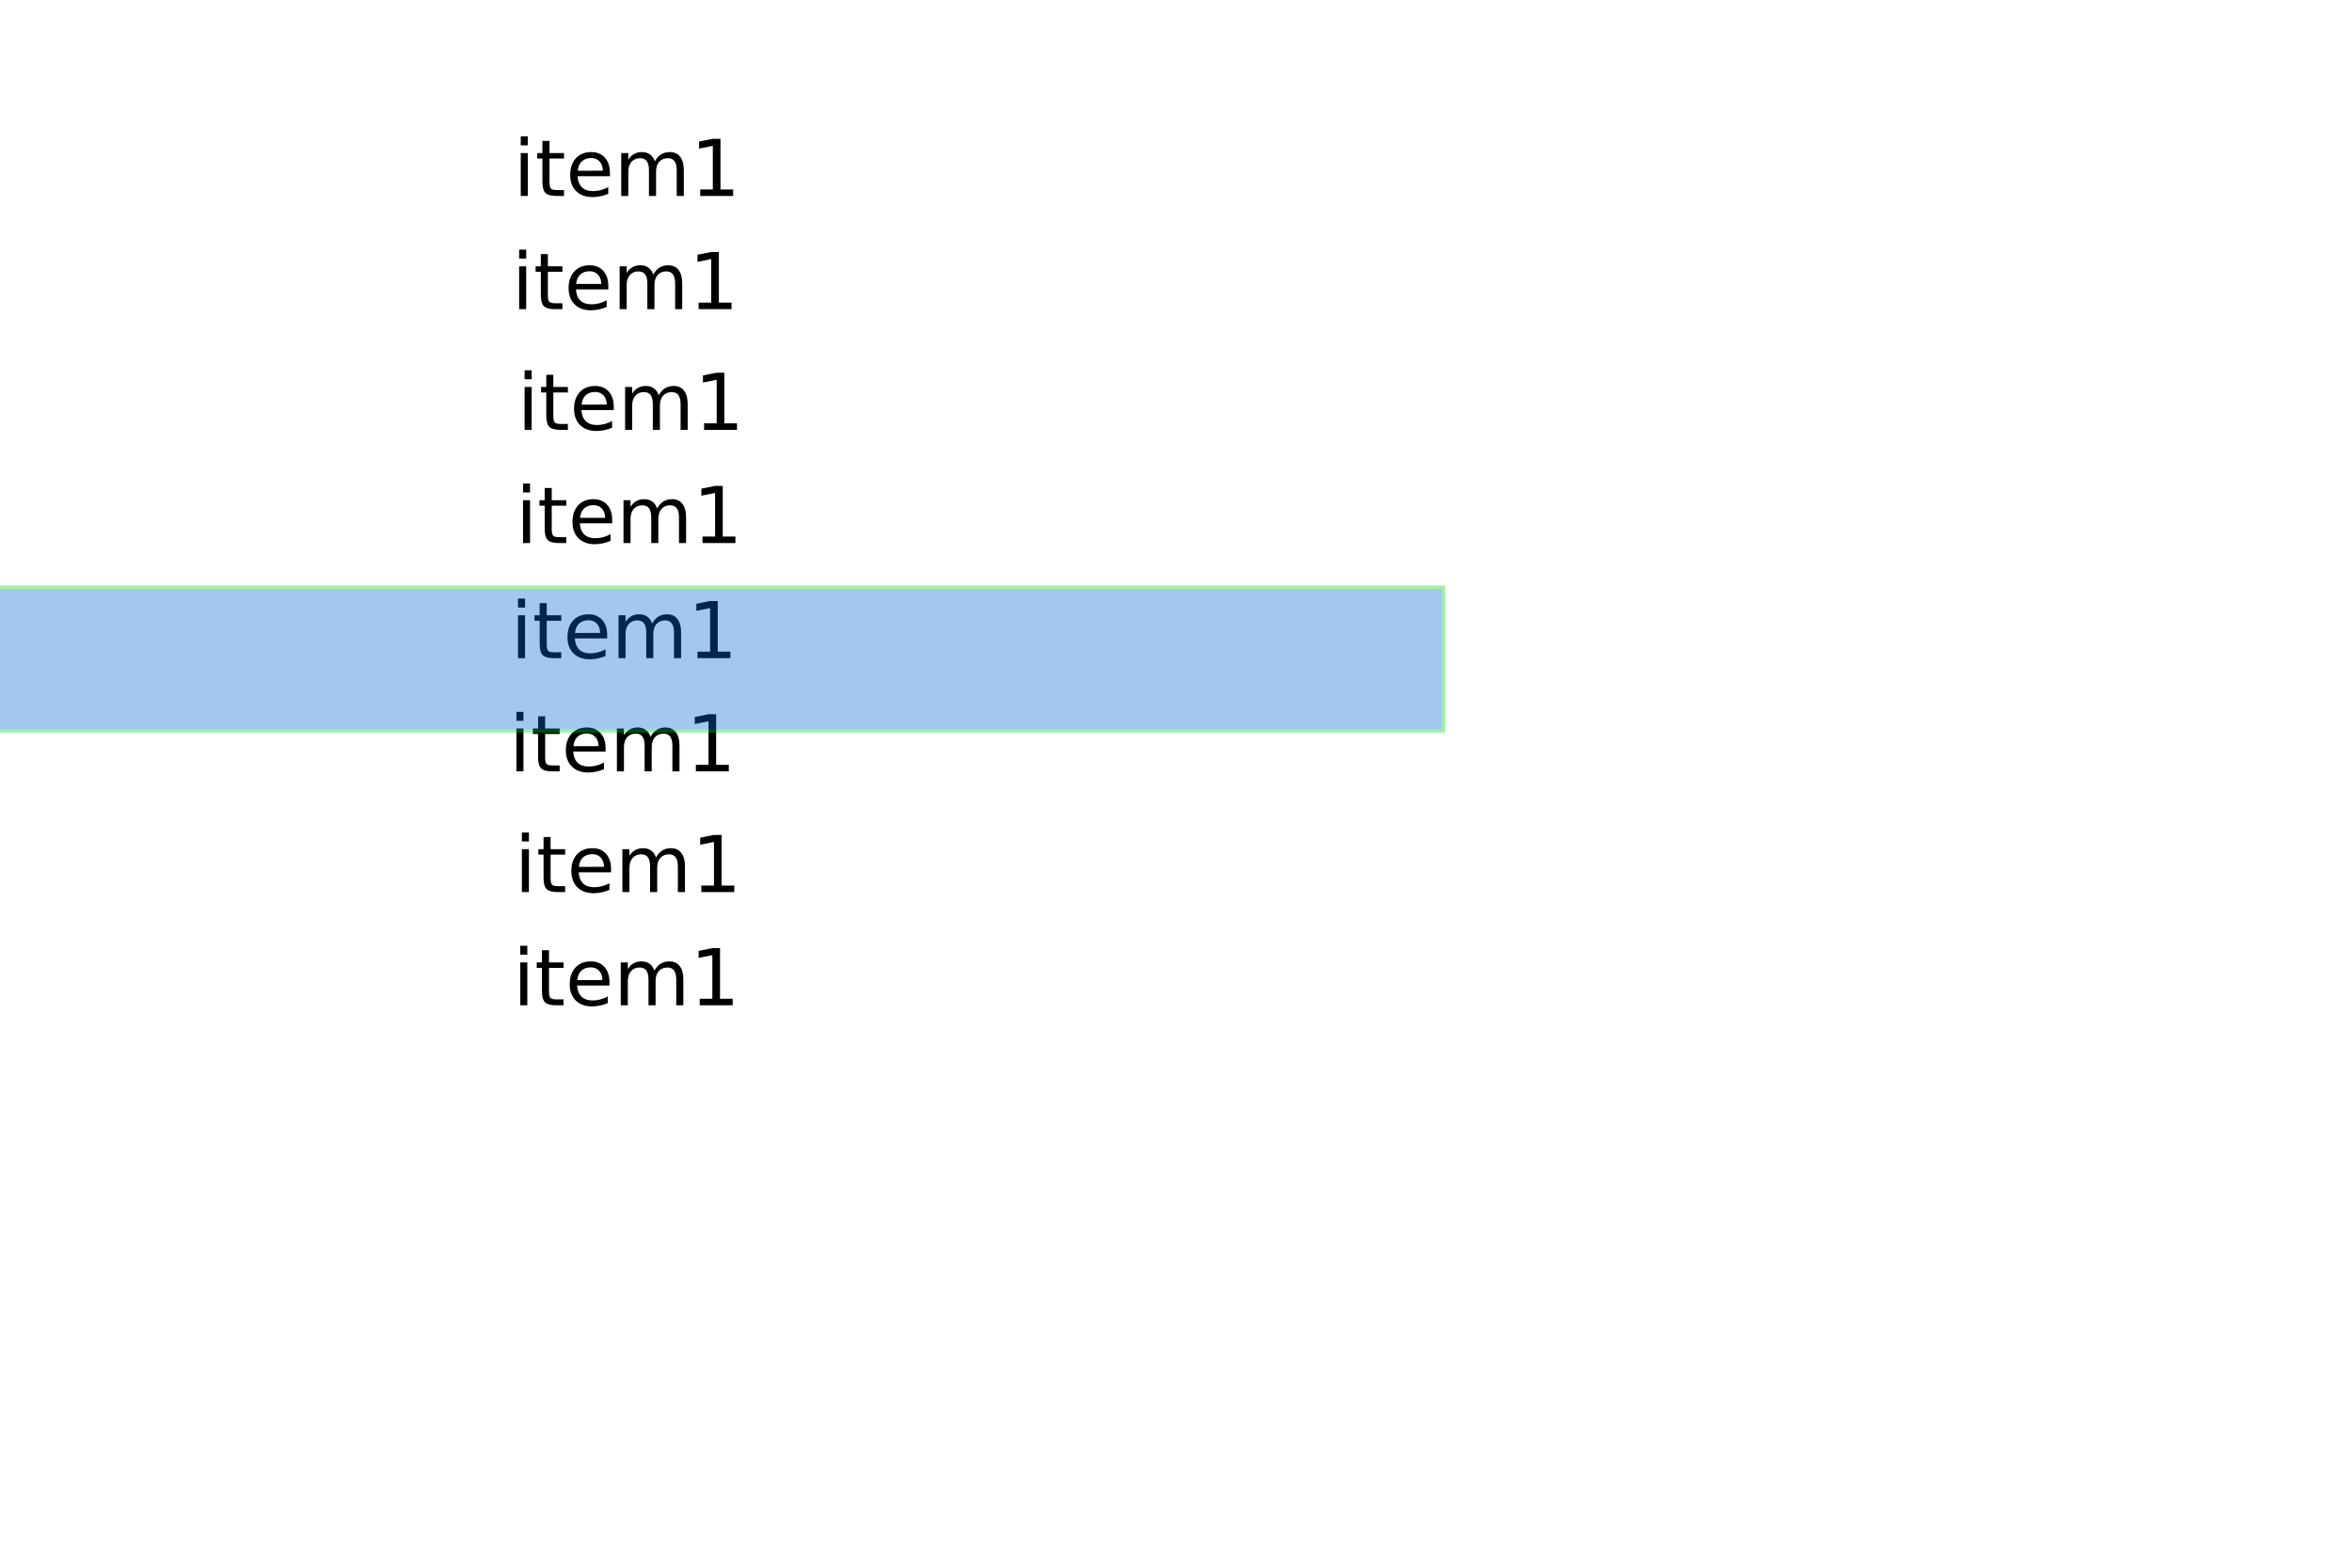
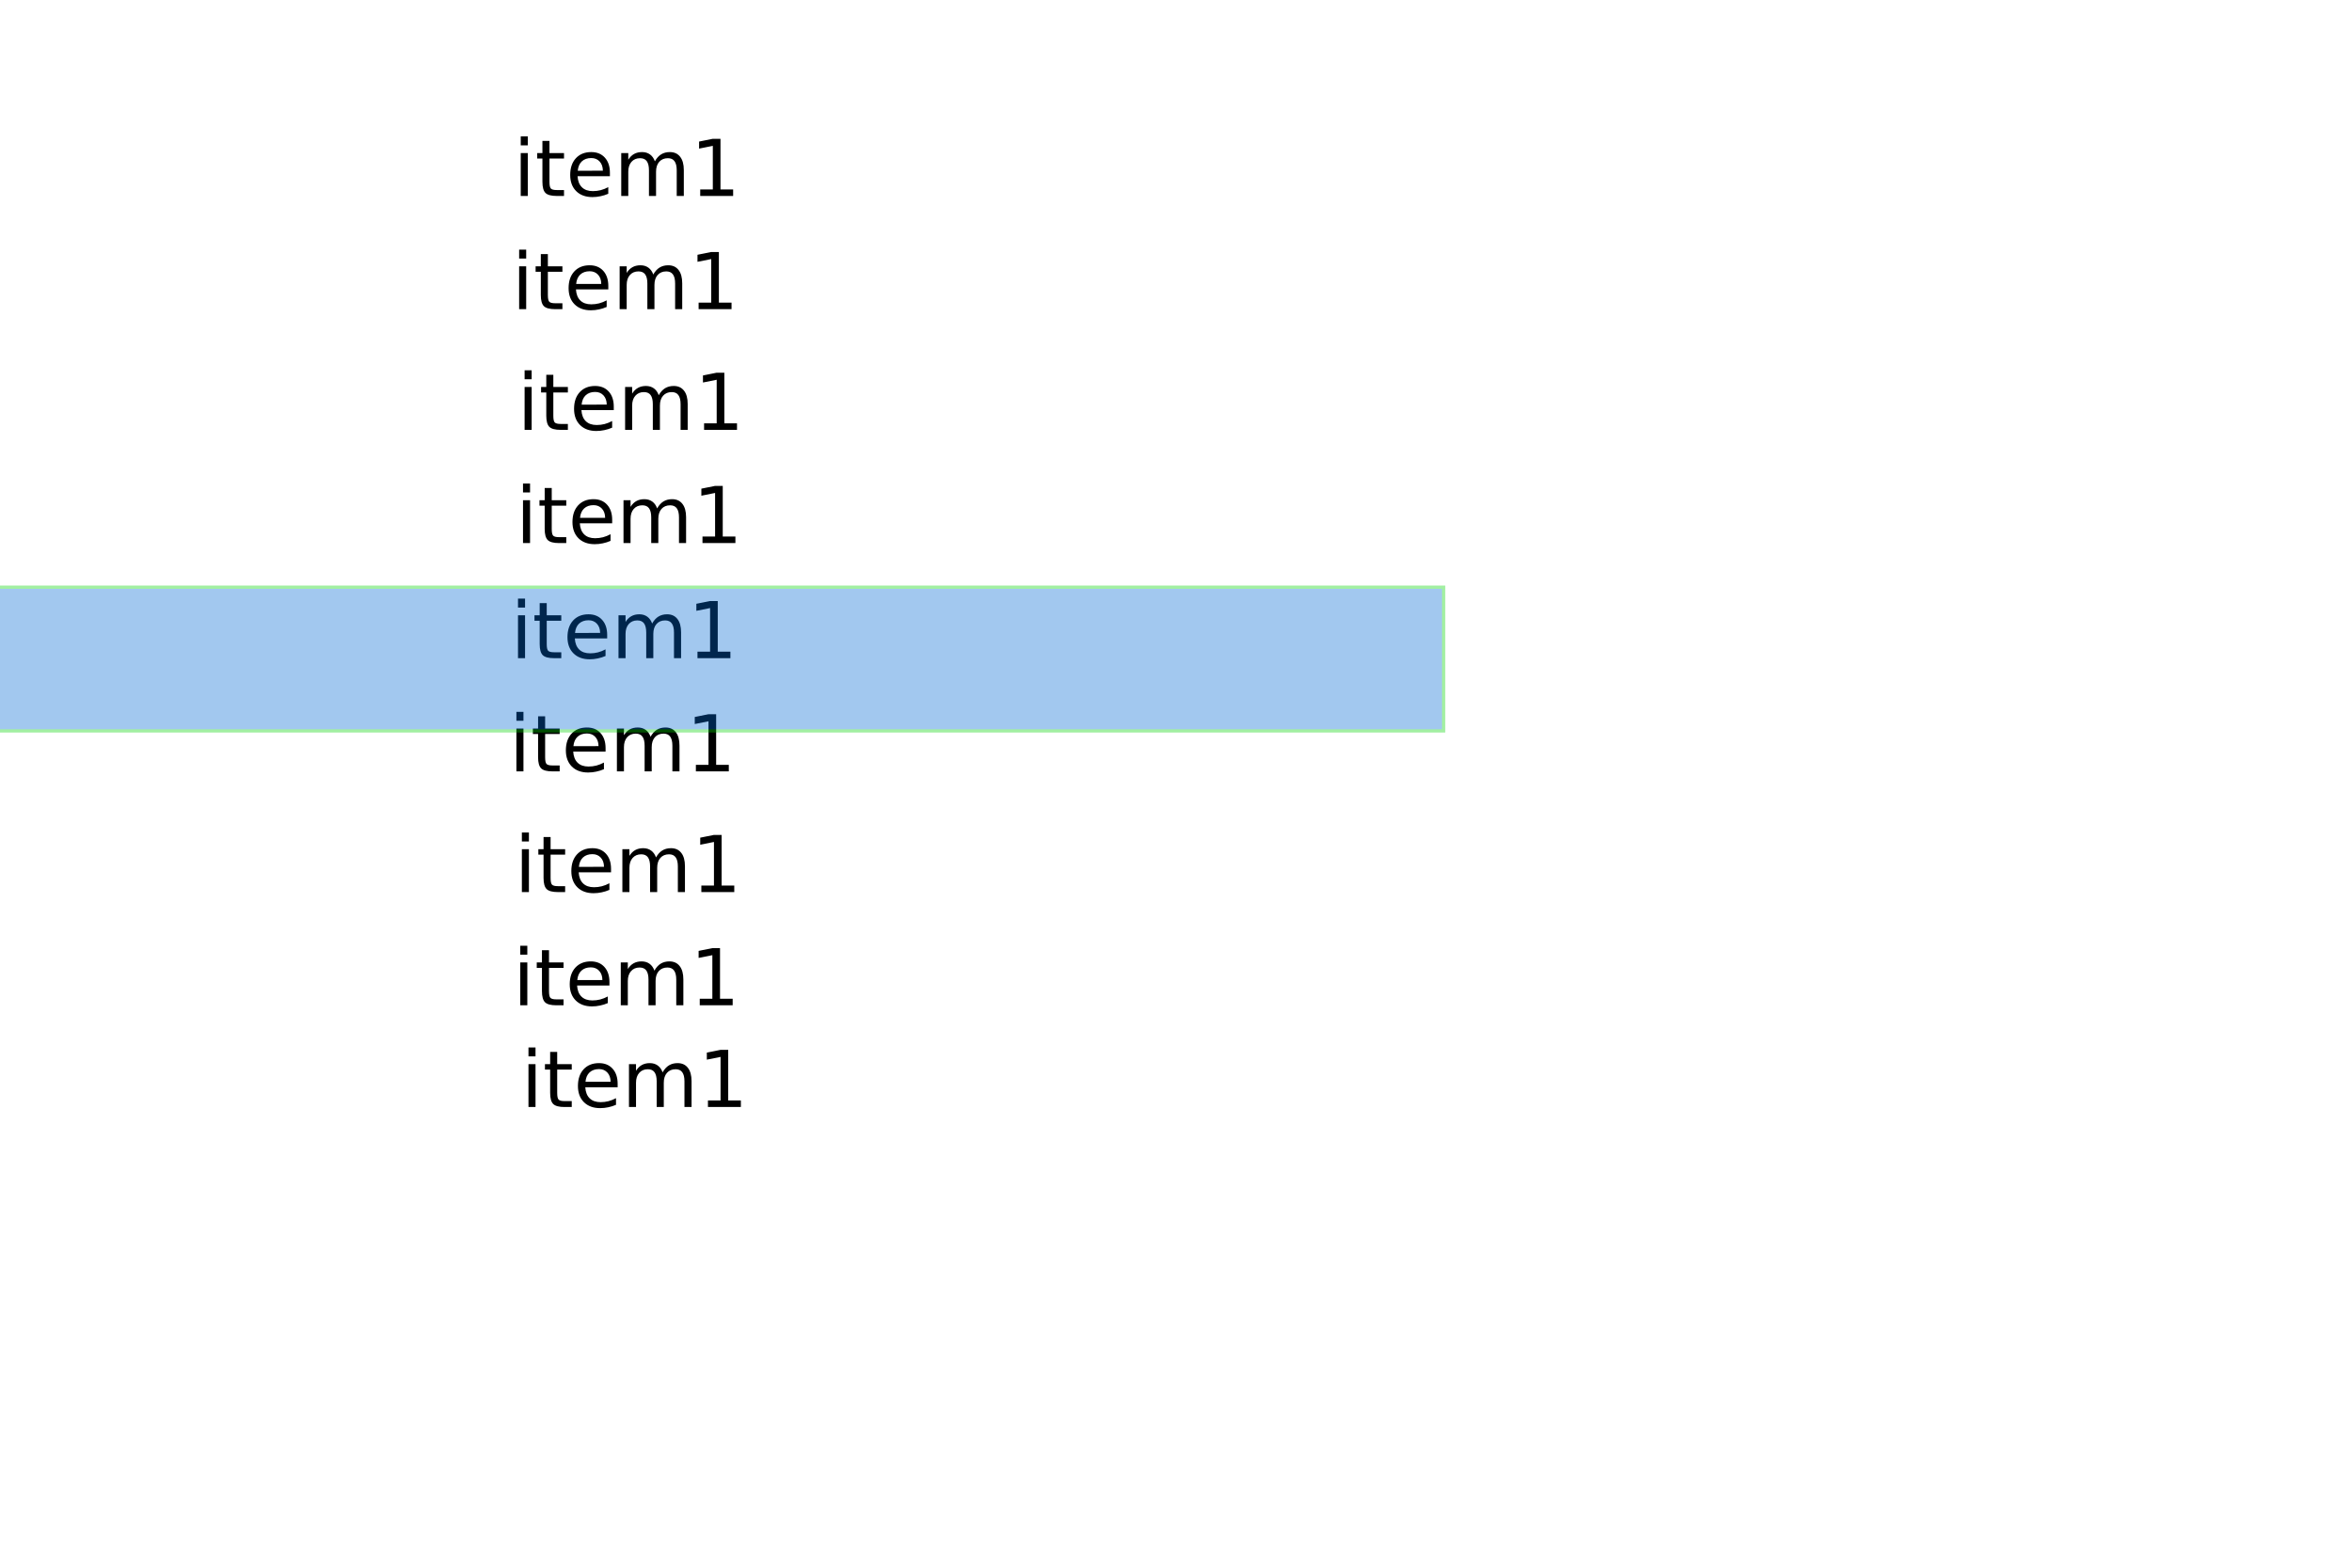
<svg xmlns="http://www.w3.org/2000/svg" width="720" height="480" id="svg2" version="1.0">
  <defs id="defs4">
    </defs>
  <g id="layer1">
-     <g id="item1" mbname="item1">
-       <text id="text2395" y="60" x="157.143" style="font-size:24px;font-style:normal;font-weight:normal;fill:#000000;fill-opacity:1;stroke:none;stroke-width:1px;stroke-linecap:butt;stroke-linejoin:miter;stroke-opacity:1;font-family:Bitstream Vera Sans" xml:space="preserve">
-         <tspan mbname="item1text" y="60" x="157.143" id="tspan2397">item1</tspan>
+     <g mbname="item1" id="item1">
+       <text xml:space="preserve" style="font-size:24px;font-style:normal;font-weight:normal;fill:#000000;fill-opacity:1;stroke:none;stroke-width:1px;stroke-linecap:butt;stroke-linejoin:miter;stroke-opacity:1;font-family:Bitstream Vera Sans" x="157.143" y="60" id="text2395">
+         <tspan id="tspan2397" x="157.143" y="60" mbname="item1text">item1</tspan>
      </text>
    </g>
-     <g transform="translate(-0.4896719,34.66155)" id="item2" mbname="item2">
-       <text id="text2421" y="60" x="157.143" style="font-size:24px;font-style:normal;font-weight:normal;fill:#000000;fill-opacity:1;stroke:none;stroke-width:1px;stroke-linecap:butt;stroke-linejoin:miter;stroke-opacity:1;font-family:Bitstream Vera Sans" xml:space="preserve">
-         <tspan mbname="item2text" y="60" x="157.143" id="tspan2423">item1</tspan>
+     <g mbname="item2" id="item2" transform="translate(-0.4896719,34.66155)">
+       <text xml:space="preserve" style="font-size:24px;font-style:normal;font-weight:normal;fill:#000000;fill-opacity:1;stroke:none;stroke-width:1px;stroke-linecap:butt;stroke-linejoin:miter;stroke-opacity:1;font-family:Bitstream Vera Sans" x="157.143" y="60" id="text2421">
+         <tspan id="tspan2423" x="157.143" y="60" mbname="item2text">item1</tspan>
      </text>
    </g>
-     <g transform="translate(1.18374,71.61649)" id="item3" mbname="item3">
-       <text id="item3text" y="60" x="157.143" style="font-size:24px;font-style:normal;font-weight:normal;fill:#000000;fill-opacity:1;stroke:none;stroke-width:1px;stroke-linecap:butt;stroke-linejoin:miter;stroke-opacity:1;font-family:Bitstream Vera Sans" xml:space="preserve">
-         <tspan mbname="item3text" y="60" x="157.143" id="tspan2429">item1</tspan>
+     <g mbname="item3" id="item3" transform="translate(1.18374,71.61649)">
+       <text xml:space="preserve" style="font-size:24px;font-style:normal;font-weight:normal;fill:#000000;fill-opacity:1;stroke:none;stroke-width:1px;stroke-linecap:butt;stroke-linejoin:miter;stroke-opacity:1;font-family:Bitstream Vera Sans" x="157.143" y="60" id="item3text">
+         <tspan id="tspan2429" x="157.143" y="60" mbname="item3text">item1</tspan>
      </text>
    </g>
-     <g transform="translate(0.6940599,106.278)" id="item4" mbname="item4">
-       <text id="item4text" y="60" x="157.143" style="font-size:24px;font-style:normal;font-weight:normal;fill:#000000;fill-opacity:1;stroke:none;stroke-width:1px;stroke-linecap:butt;stroke-linejoin:miter;stroke-opacity:1;font-family:Bitstream Vera Sans" xml:space="preserve">
-         <tspan mbname="item4text" y="60" x="157.143" id="tspan2435">item1</tspan>
+     <g mbname="item4" id="item4" transform="translate(0.6940599,106.278)">
+       <text xml:space="preserve" style="font-size:24px;font-style:normal;font-weight:normal;fill:#000000;fill-opacity:1;stroke:none;stroke-width:1px;stroke-linecap:butt;stroke-linejoin:miter;stroke-opacity:1;font-family:Bitstream Vera Sans" x="157.143" y="60" id="item4text">
+         <tspan id="tspan2435" x="157.143" y="60" mbname="item4text">item1</tspan>
      </text>
    </g>
-     <g transform="translate(-0.8367057,141.5225)" id="item5" mbname="item5">
-       <text id="item5text" y="60" x="157.143" style="font-size:24px;font-style:normal;font-weight:normal;fill:#000000;fill-opacity:1;stroke:none;stroke-width:1px;stroke-linecap:butt;stroke-linejoin:miter;stroke-opacity:1;font-family:Bitstream Vera Sans" xml:space="preserve">
-         <tspan mbname="item5text" y="60" x="157.143" id="tspan2441">item1</tspan>
+     <g mbname="item5" id="item5" transform="translate(-0.8367057,141.5225)">
+       <text xml:space="preserve" style="font-size:24px;font-style:normal;font-weight:normal;fill:#000000;fill-opacity:1;stroke:none;stroke-width:1px;stroke-linecap:butt;stroke-linejoin:miter;stroke-opacity:1;font-family:Bitstream Vera Sans" x="157.143" y="60" id="item5text">
+         <tspan id="tspan2441" x="157.143" y="60" mbname="item5text">item1</tspan>
      </text>
    </g>
-     <g transform="translate(-1.326378,176.1841)" id="item6" mbname="item6">
-       <text id="item6text" y="60" x="157.143" style="font-size:24px;font-style:normal;font-weight:normal;fill:#000000;fill-opacity:1;stroke:none;stroke-width:1px;stroke-linecap:butt;stroke-linejoin:miter;stroke-opacity:1;font-family:Bitstream Vera Sans" xml:space="preserve">
-         <tspan mbname="item6text" y="60" x="157.143" id="tspan2447">item1</tspan>
+     <g mbname="item6" id="item6" transform="translate(-1.326378,176.1841)">
+       <text xml:space="preserve" style="font-size:24px;font-style:normal;font-weight:normal;fill:#000000;fill-opacity:1;stroke:none;stroke-width:1px;stroke-linecap:butt;stroke-linejoin:miter;stroke-opacity:1;font-family:Bitstream Vera Sans" x="157.143" y="60" id="item6text">
+         <tspan id="tspan2447" x="157.143" y="60" mbname="item6text">item1</tspan>
      </text>
    </g>
-     <g transform="translate(0.3470343,213.139)" id="item7" mbname="item7">
-       <text id="item7text" y="60" x="157.143" style="font-size:24px;font-style:normal;font-weight:normal;fill:#000000;fill-opacity:1;stroke:none;stroke-width:1px;stroke-linecap:butt;stroke-linejoin:miter;stroke-opacity:1;font-family:Bitstream Vera Sans" xml:space="preserve">
-         <tspan mbname="item7text" y="60" x="157.143" id="tspan2453">item1</tspan>
+     <g mbname="item7" id="item7" transform="translate(0.3470343,213.139)">
+       <text xml:space="preserve" style="font-size:24px;font-style:normal;font-weight:normal;fill:#000000;fill-opacity:1;stroke:none;stroke-width:1px;stroke-linecap:butt;stroke-linejoin:miter;stroke-opacity:1;font-family:Bitstream Vera Sans" x="157.143" y="60" id="item7text">
+         <tspan id="tspan2453" x="157.143" y="60" mbname="item7text">item1</tspan>
      </text>
    </g>
-     <g transform="translate(-0.1426457,247.8006)" id="item8" mbname="item8">
-       <text id="item8text" y="60" x="157.143" style="font-size:24px;font-style:normal;font-weight:normal;fill:#000000;fill-opacity:1;stroke:none;stroke-width:1px;stroke-linecap:butt;stroke-linejoin:miter;stroke-opacity:1;font-family:Bitstream Vera Sans" xml:space="preserve">
-         <tspan mbname="item8text" y="60" x="157.143" id="tspan2459">item1</tspan>
+     <g mbname="item8" id="item8" transform="translate(-0.1426457,247.8006)">
+       <text xml:space="preserve" style="font-size:24px;font-style:normal;font-weight:normal;fill:#000000;fill-opacity:1;stroke:none;stroke-width:1px;stroke-linecap:butt;stroke-linejoin:miter;stroke-opacity:1;font-family:Bitstream Vera Sans" x="157.143" y="60" id="item8text">
+         <tspan id="tspan2459" x="157.143" y="60" mbname="item8text">item1</tspan>
      </text>
    </g>
-     <g mbname="lightbar" transform="translate(0,157)" id="lightbar">
-       <rect style="opacity:0.367;fill:#0068d3;fill-opacity:1;stroke:#00d300;stroke-width:0.997;stroke-opacity:1" id="rect2405" width="442.86" height="44.003" x="-0.93" y="22.784" />
+     <g id="lightbar" transform="translate(0,157)" mbname="lightbar">
+       <rect y="22.784" x="-0.93" height="44.003" width="442.86" id="rect2405" style="opacity:0.367;fill:#0068d3;fill-opacity:1;stroke:#00d300;stroke-width:0.997;stroke-opacity:1" />
+     </g>
+     <g mbname="item9" id="item9" transform="translate(2.367471,278.9473)">
+       <text xml:space="preserve" style="font-size:24px;font-style:normal;font-weight:normal;fill:#000000;fill-opacity:1;stroke:none;stroke-width:1px;stroke-linecap:butt;stroke-linejoin:miter;stroke-opacity:1;font-family:Bitstream Vera Sans" x="157.143" y="60" id="text2407" mbname="">
+         <tspan id="tspan2409" x="157.143" y="60" mbname="item9text">item1</tspan>
+       </text>
    </g>
  </g>
</svg>
